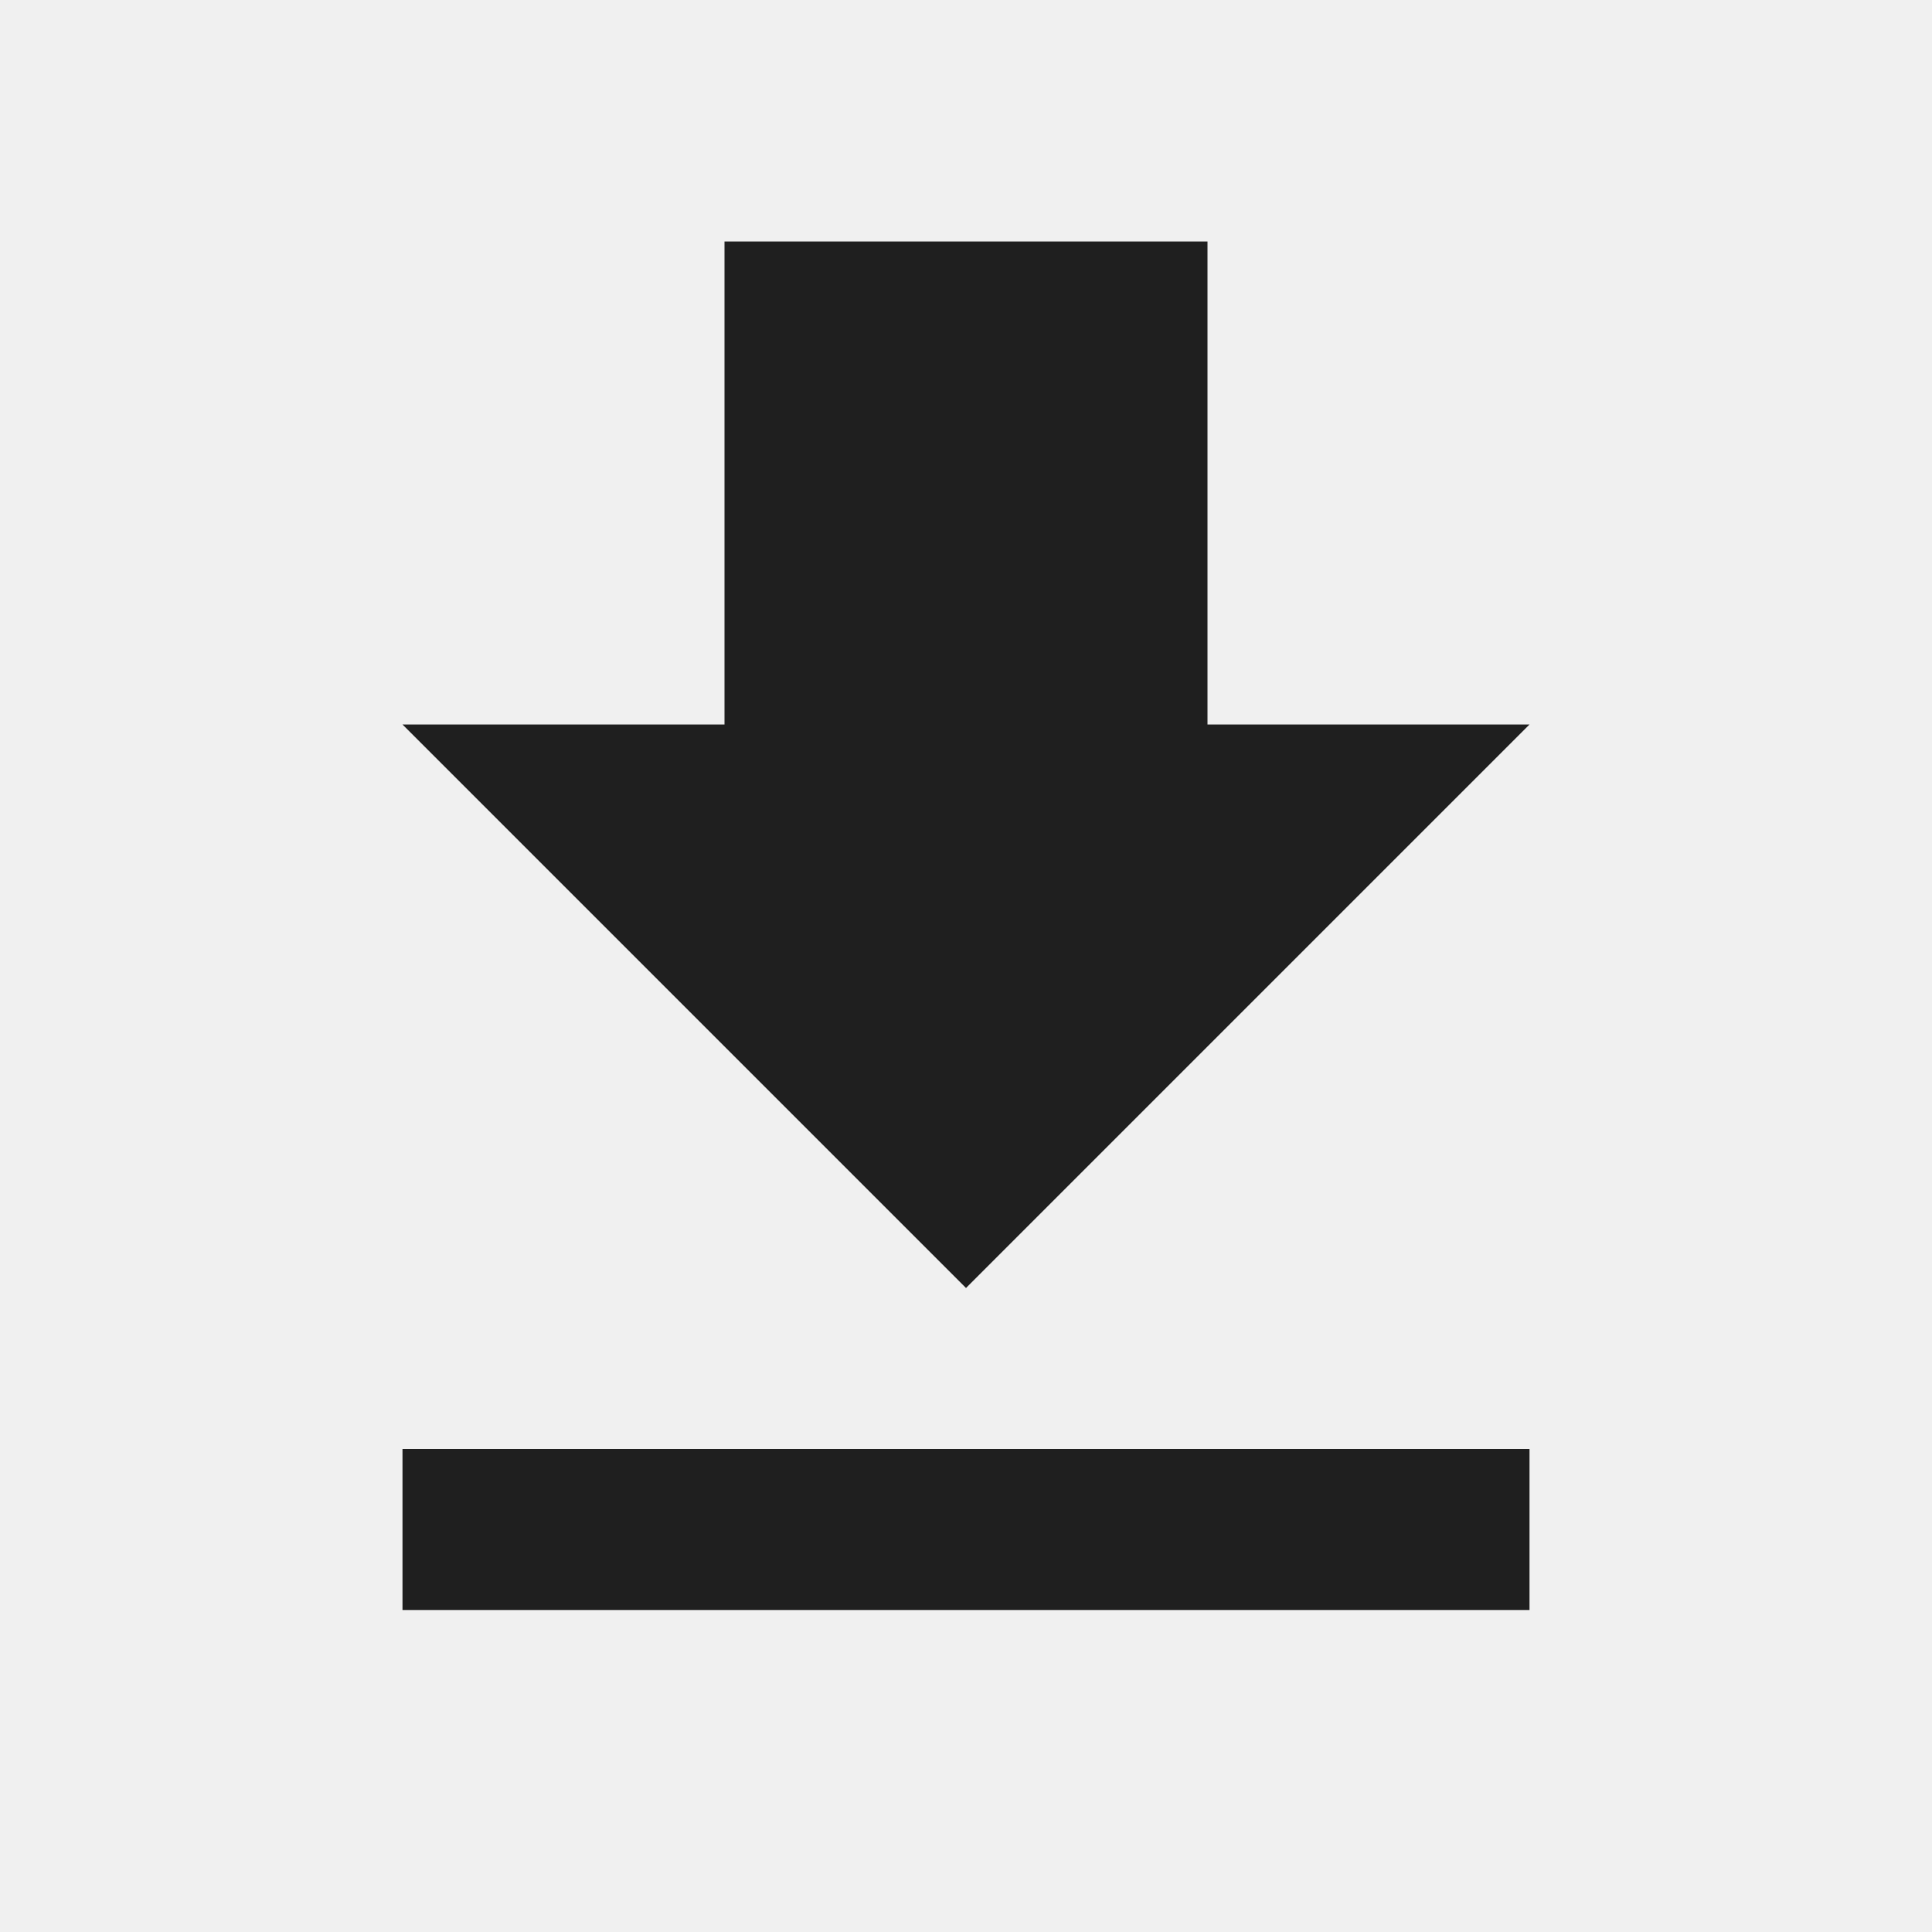
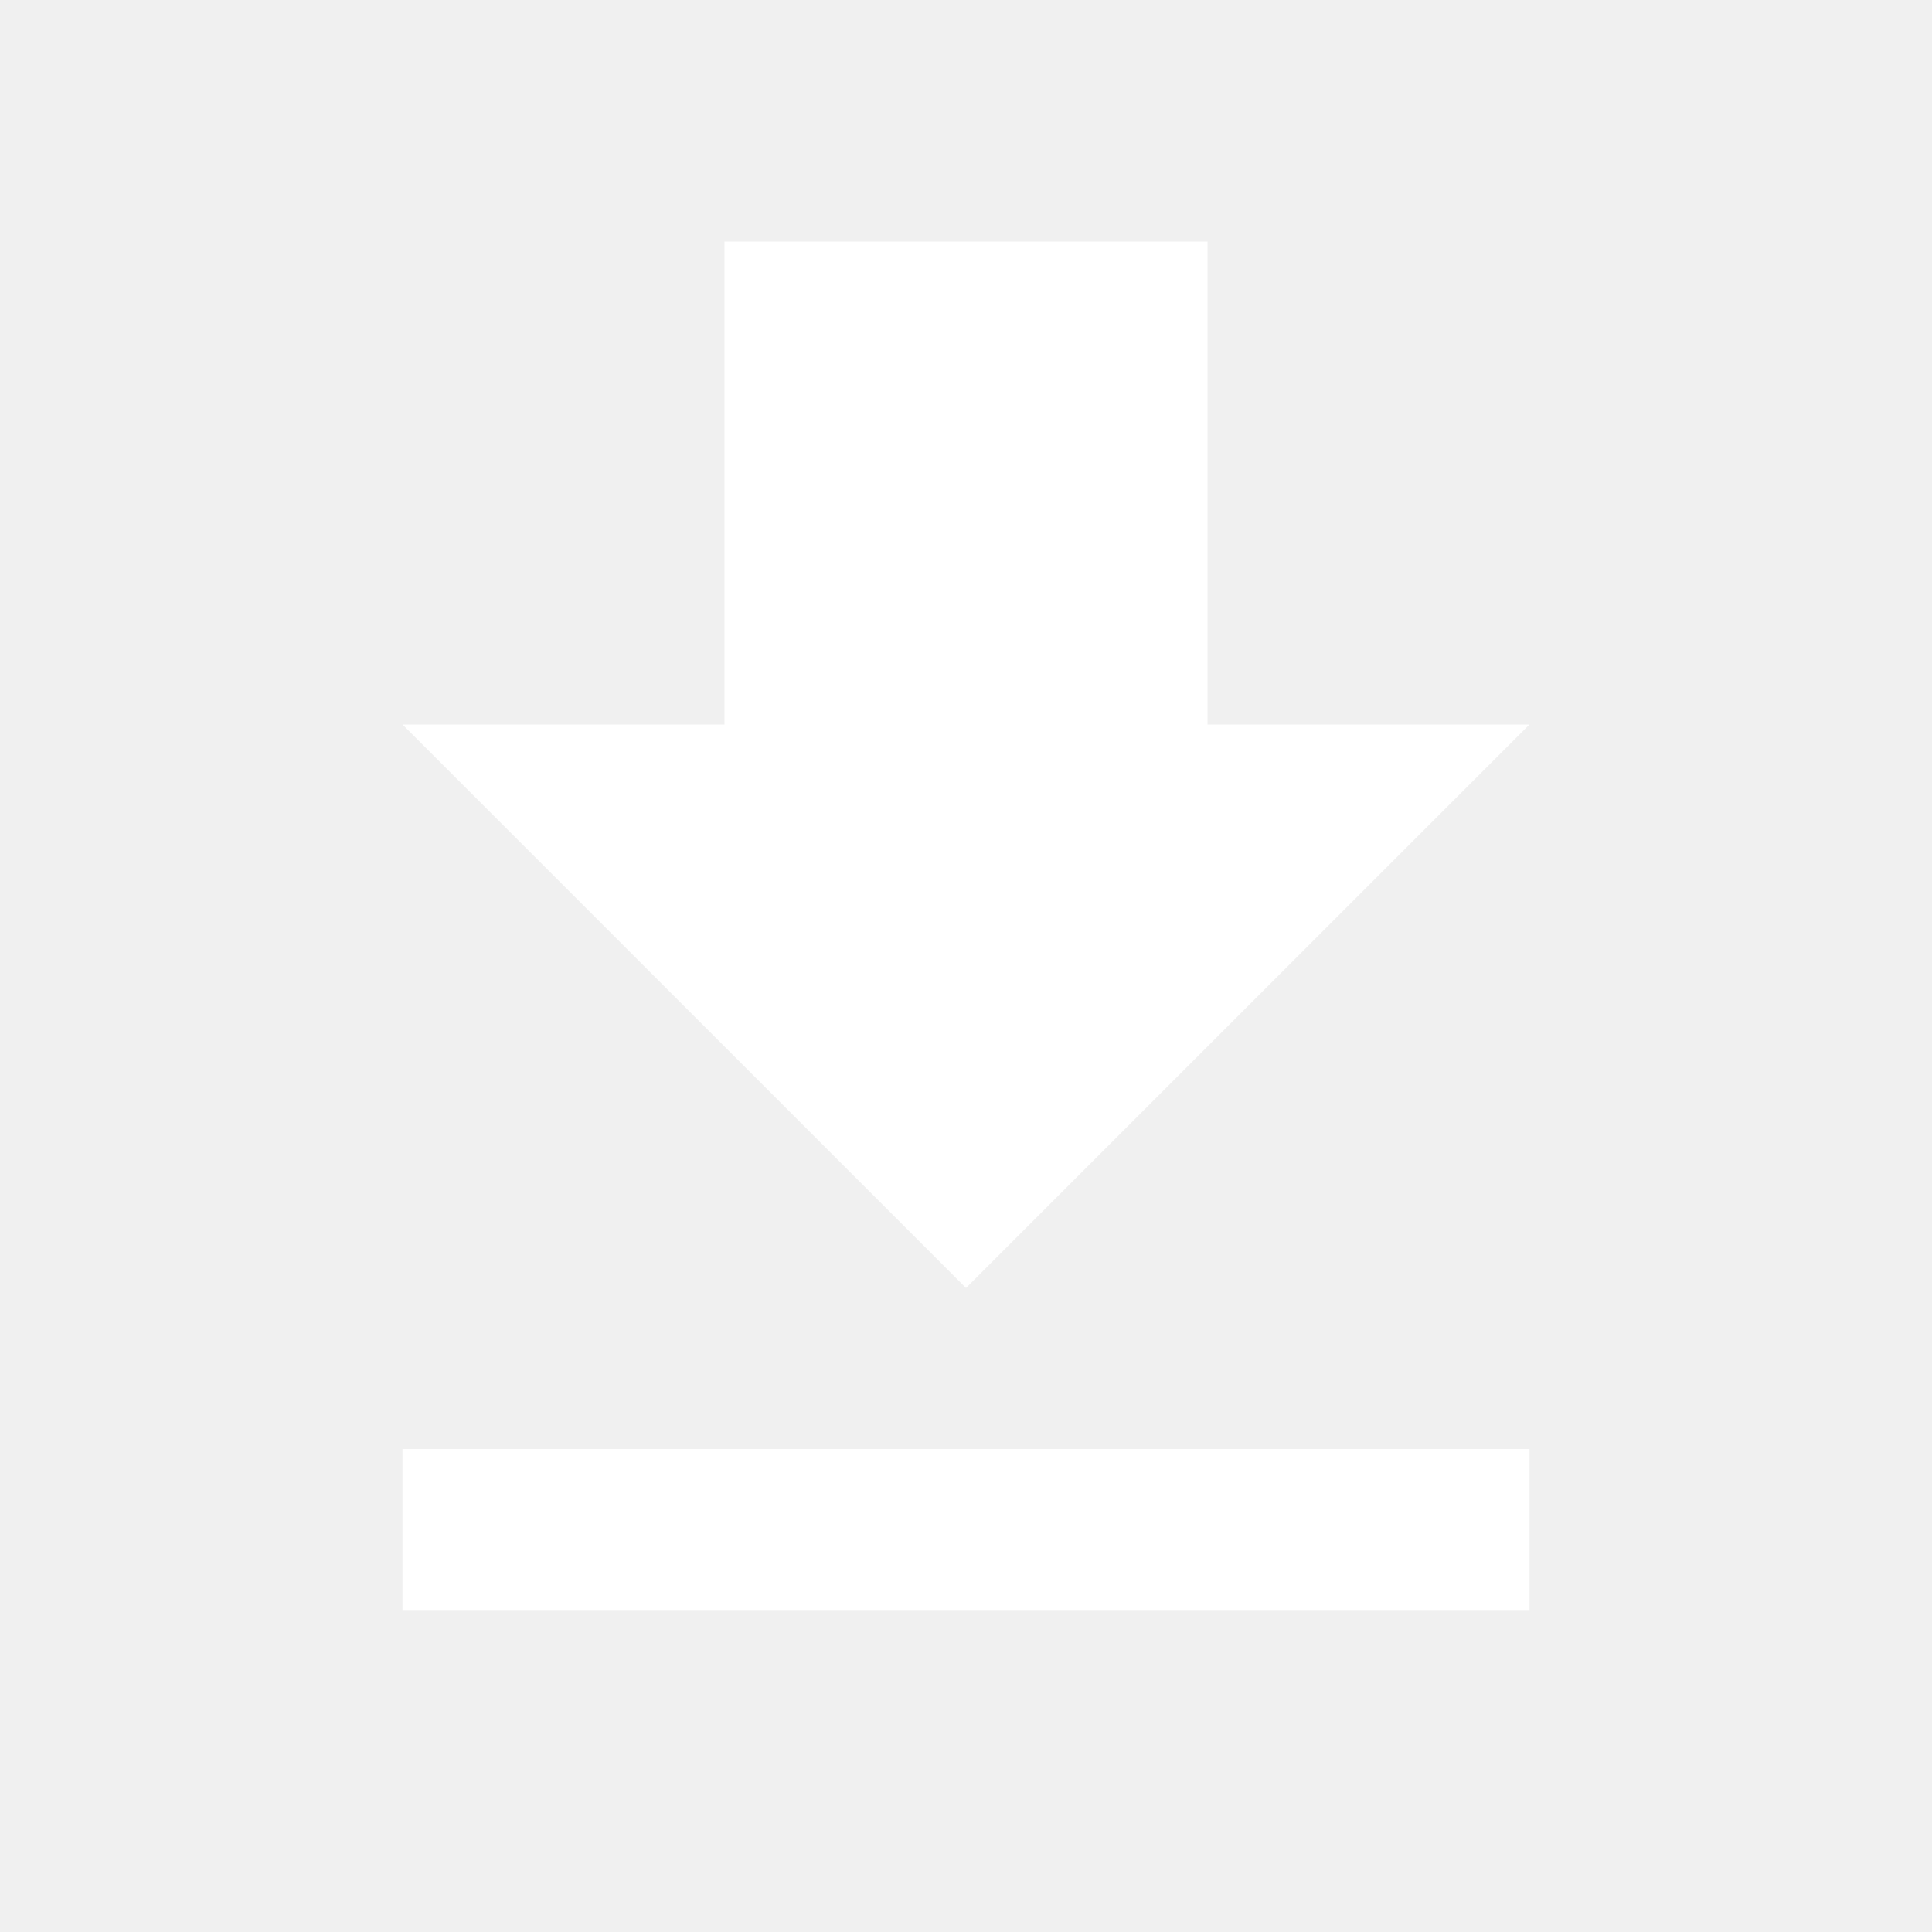
- <svg xmlns="http://www.w3.org/2000/svg" fill="#000000" opacity="0.87" height="48" viewBox="0 0 24 24" width="48">
+ <svg xmlns="http://www.w3.org/2000/svg" fill="#ffffff" height="48" viewBox="0 0 24 24" width="48">
  <path d="M19 9h-4V3H9v6H5l7 7 7-7zM5 18v2h14v-2H5z" />
  <path d="M0 0h24v24H0z" fill="none" />
</svg>
